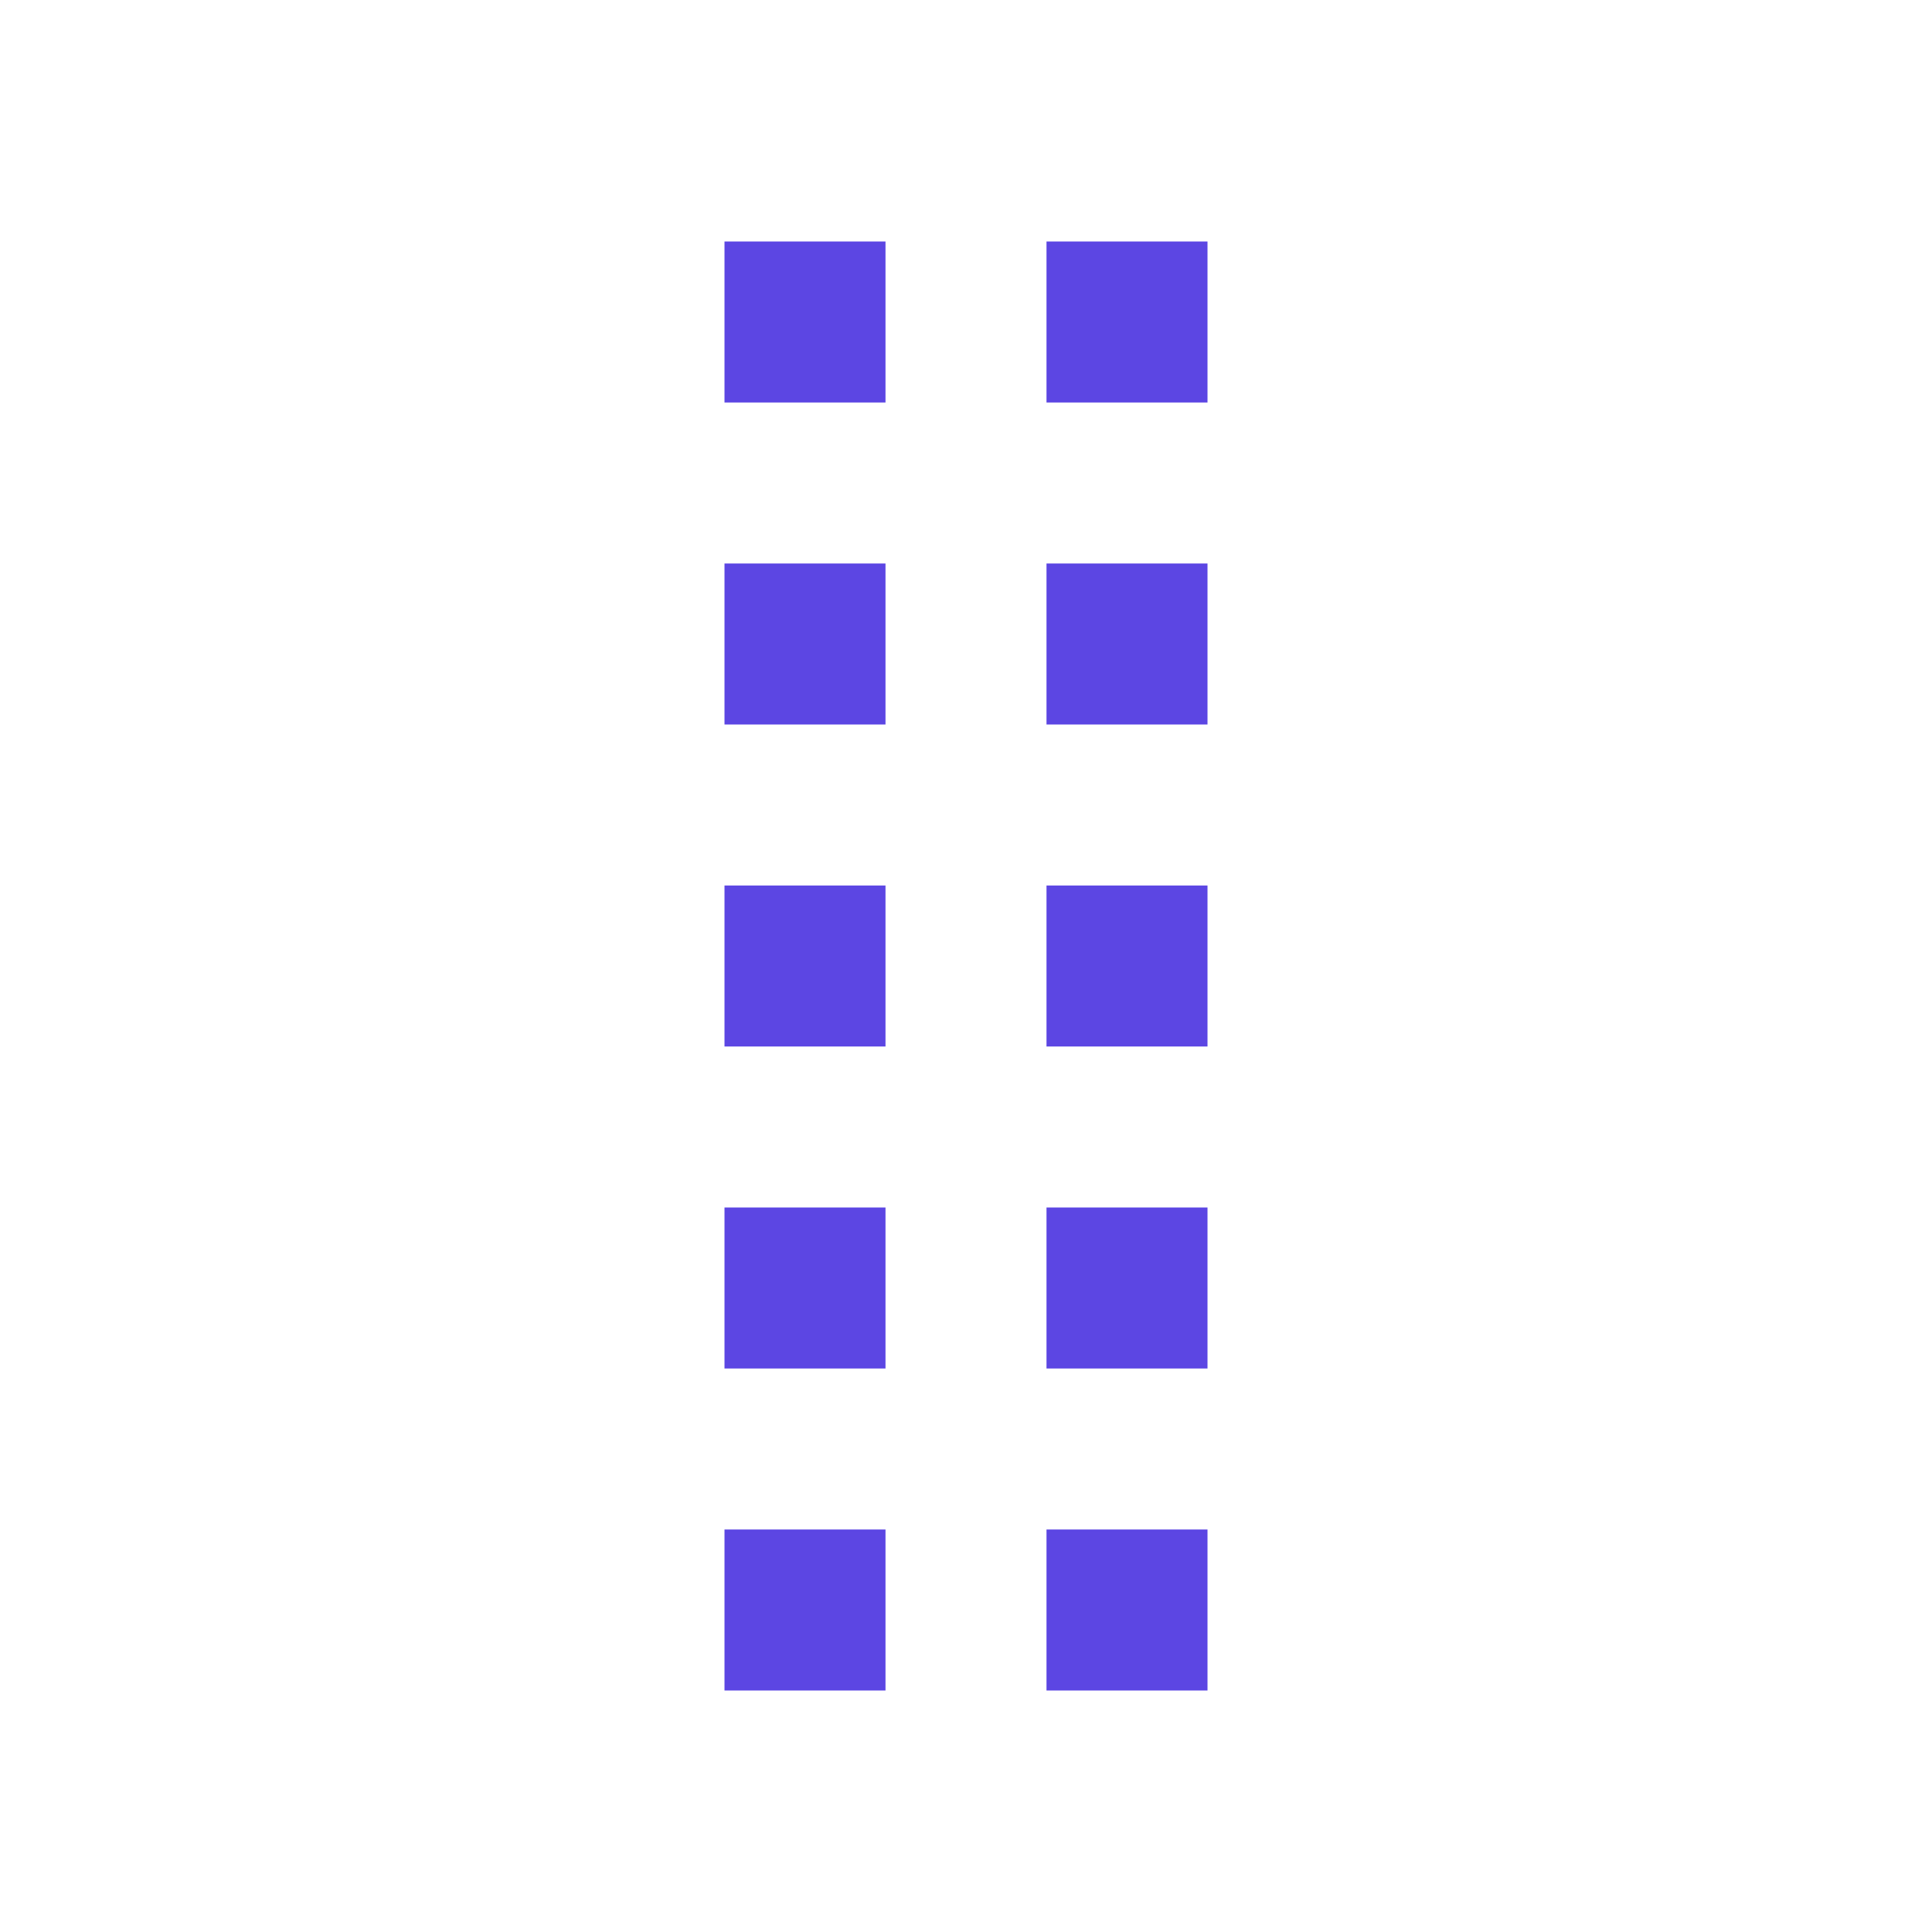
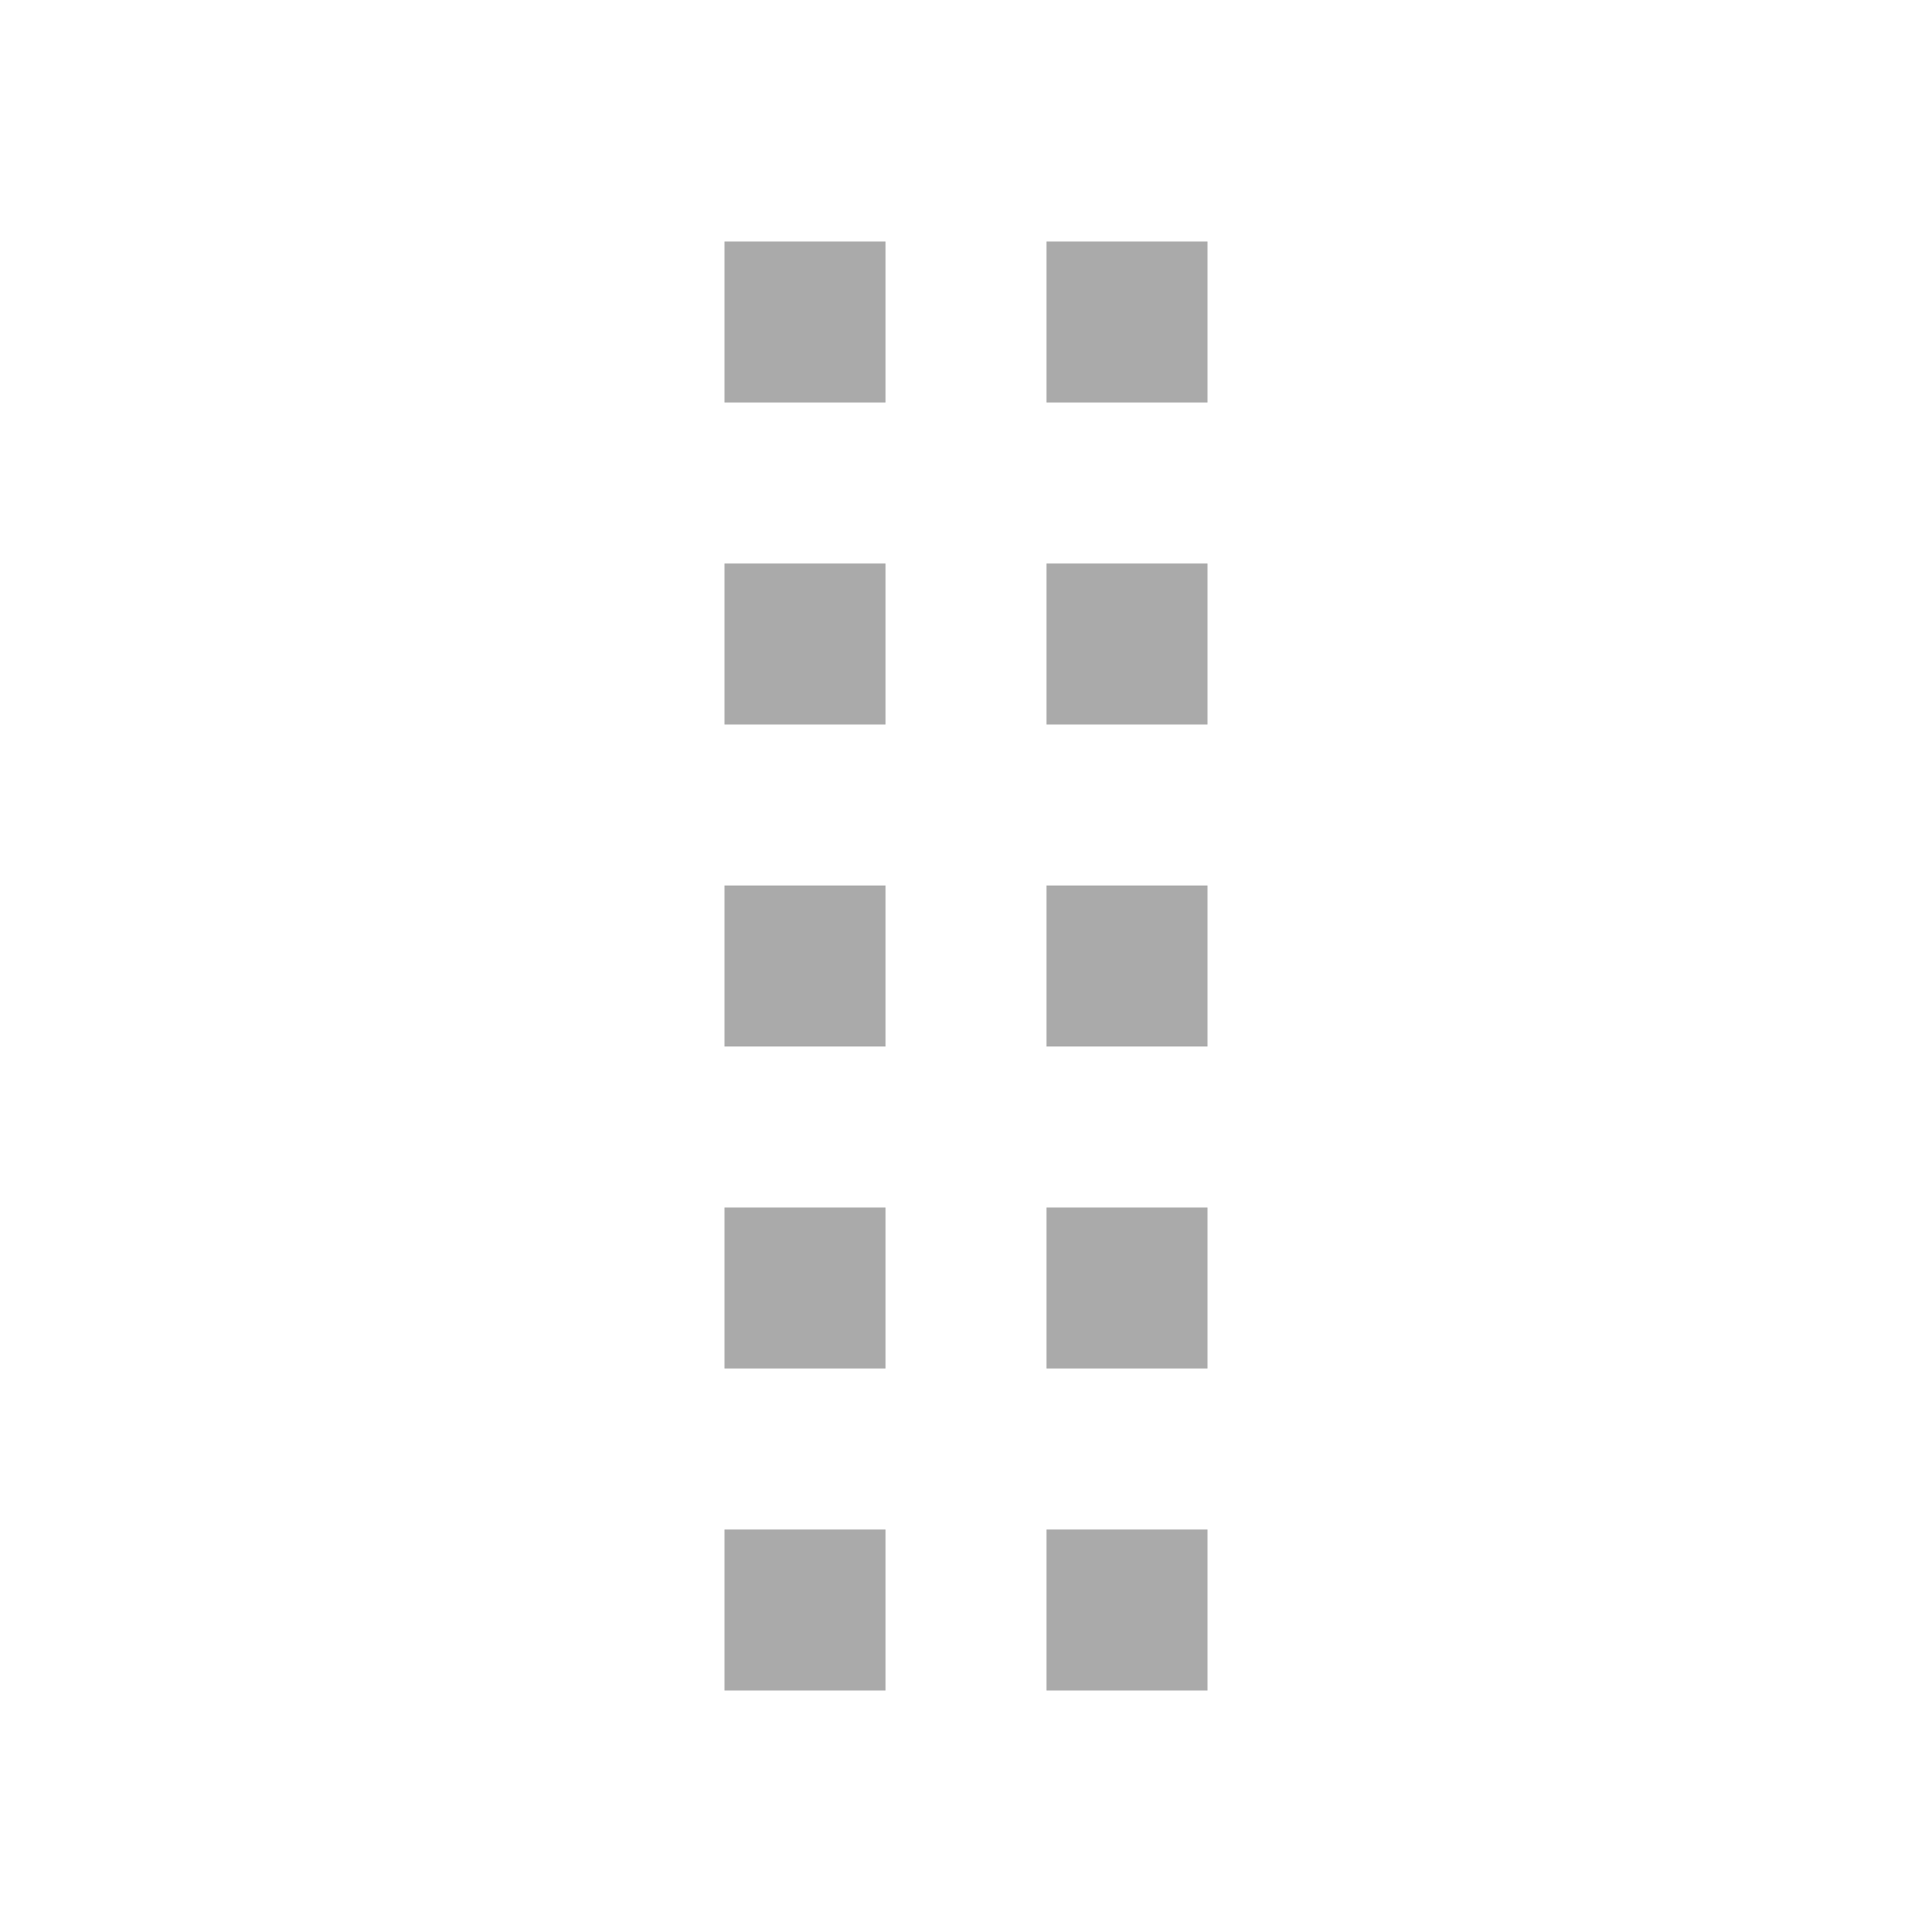
<svg xmlns="http://www.w3.org/2000/svg" t="1616669095816" class="icon" viewBox="0 0 1024 1024" version="1.1" p-id="2073" width="300" height="300">
  <defs>
    <style type="text/css" />
  </defs>
-   <path d="M384 128 469.333 128 469.333 213.333 384 213.333 384 128M554.667 128 640 128 640 213.333 554.667 213.333 554.667 128M384 298.667 469.333 298.667 469.333 384 384 384 384 298.667M554.667 298.667 640 298.667 640 384 554.667 384 554.667 298.667M384 469.333 469.333 469.333 469.333 554.667 384 554.667 384 469.333M554.667 469.333 640 469.333 640 554.667 554.667 554.667 554.667 469.333M384 640 469.333 640 469.333 725.333 384 725.333 384 640M554.667 640 640 640 640 725.333 554.667 725.333 554.667 640M384 810.667 469.333 810.667 469.333 896 384 896 384 810.667M554.667 810.667 640 810.667 640 896 554.667 896 554.667 810.667Z" p-id="2074" fill="#5c46e3" />
+   <path d="M384 128 469.333 128 469.333 213.333 384 213.333 384 128M554.667 128 640 128 640 213.333 554.667 213.333 554.667 128M384 298.667 469.333 298.667 469.333 384 384 384 384 298.667M554.667 298.667 640 298.667 640 384 554.667 384 554.667 298.667M384 469.333 469.333 469.333 469.333 554.667 384 554.667 384 469.333M554.667 469.333 640 469.333 640 554.667 554.667 554.667 554.667 469.333M384 640 469.333 640 469.333 725.333 384 725.333 384 640M554.667 640 640 640 640 725.333 554.667 725.333 554.667 640M384 810.667 469.333 810.667 469.333 896 384 896 384 810.667M554.667 810.667 640 810.667 640 896 554.667 896 554.667 810.667Z" p-id="2074" fill="#aaa" />
</svg>
